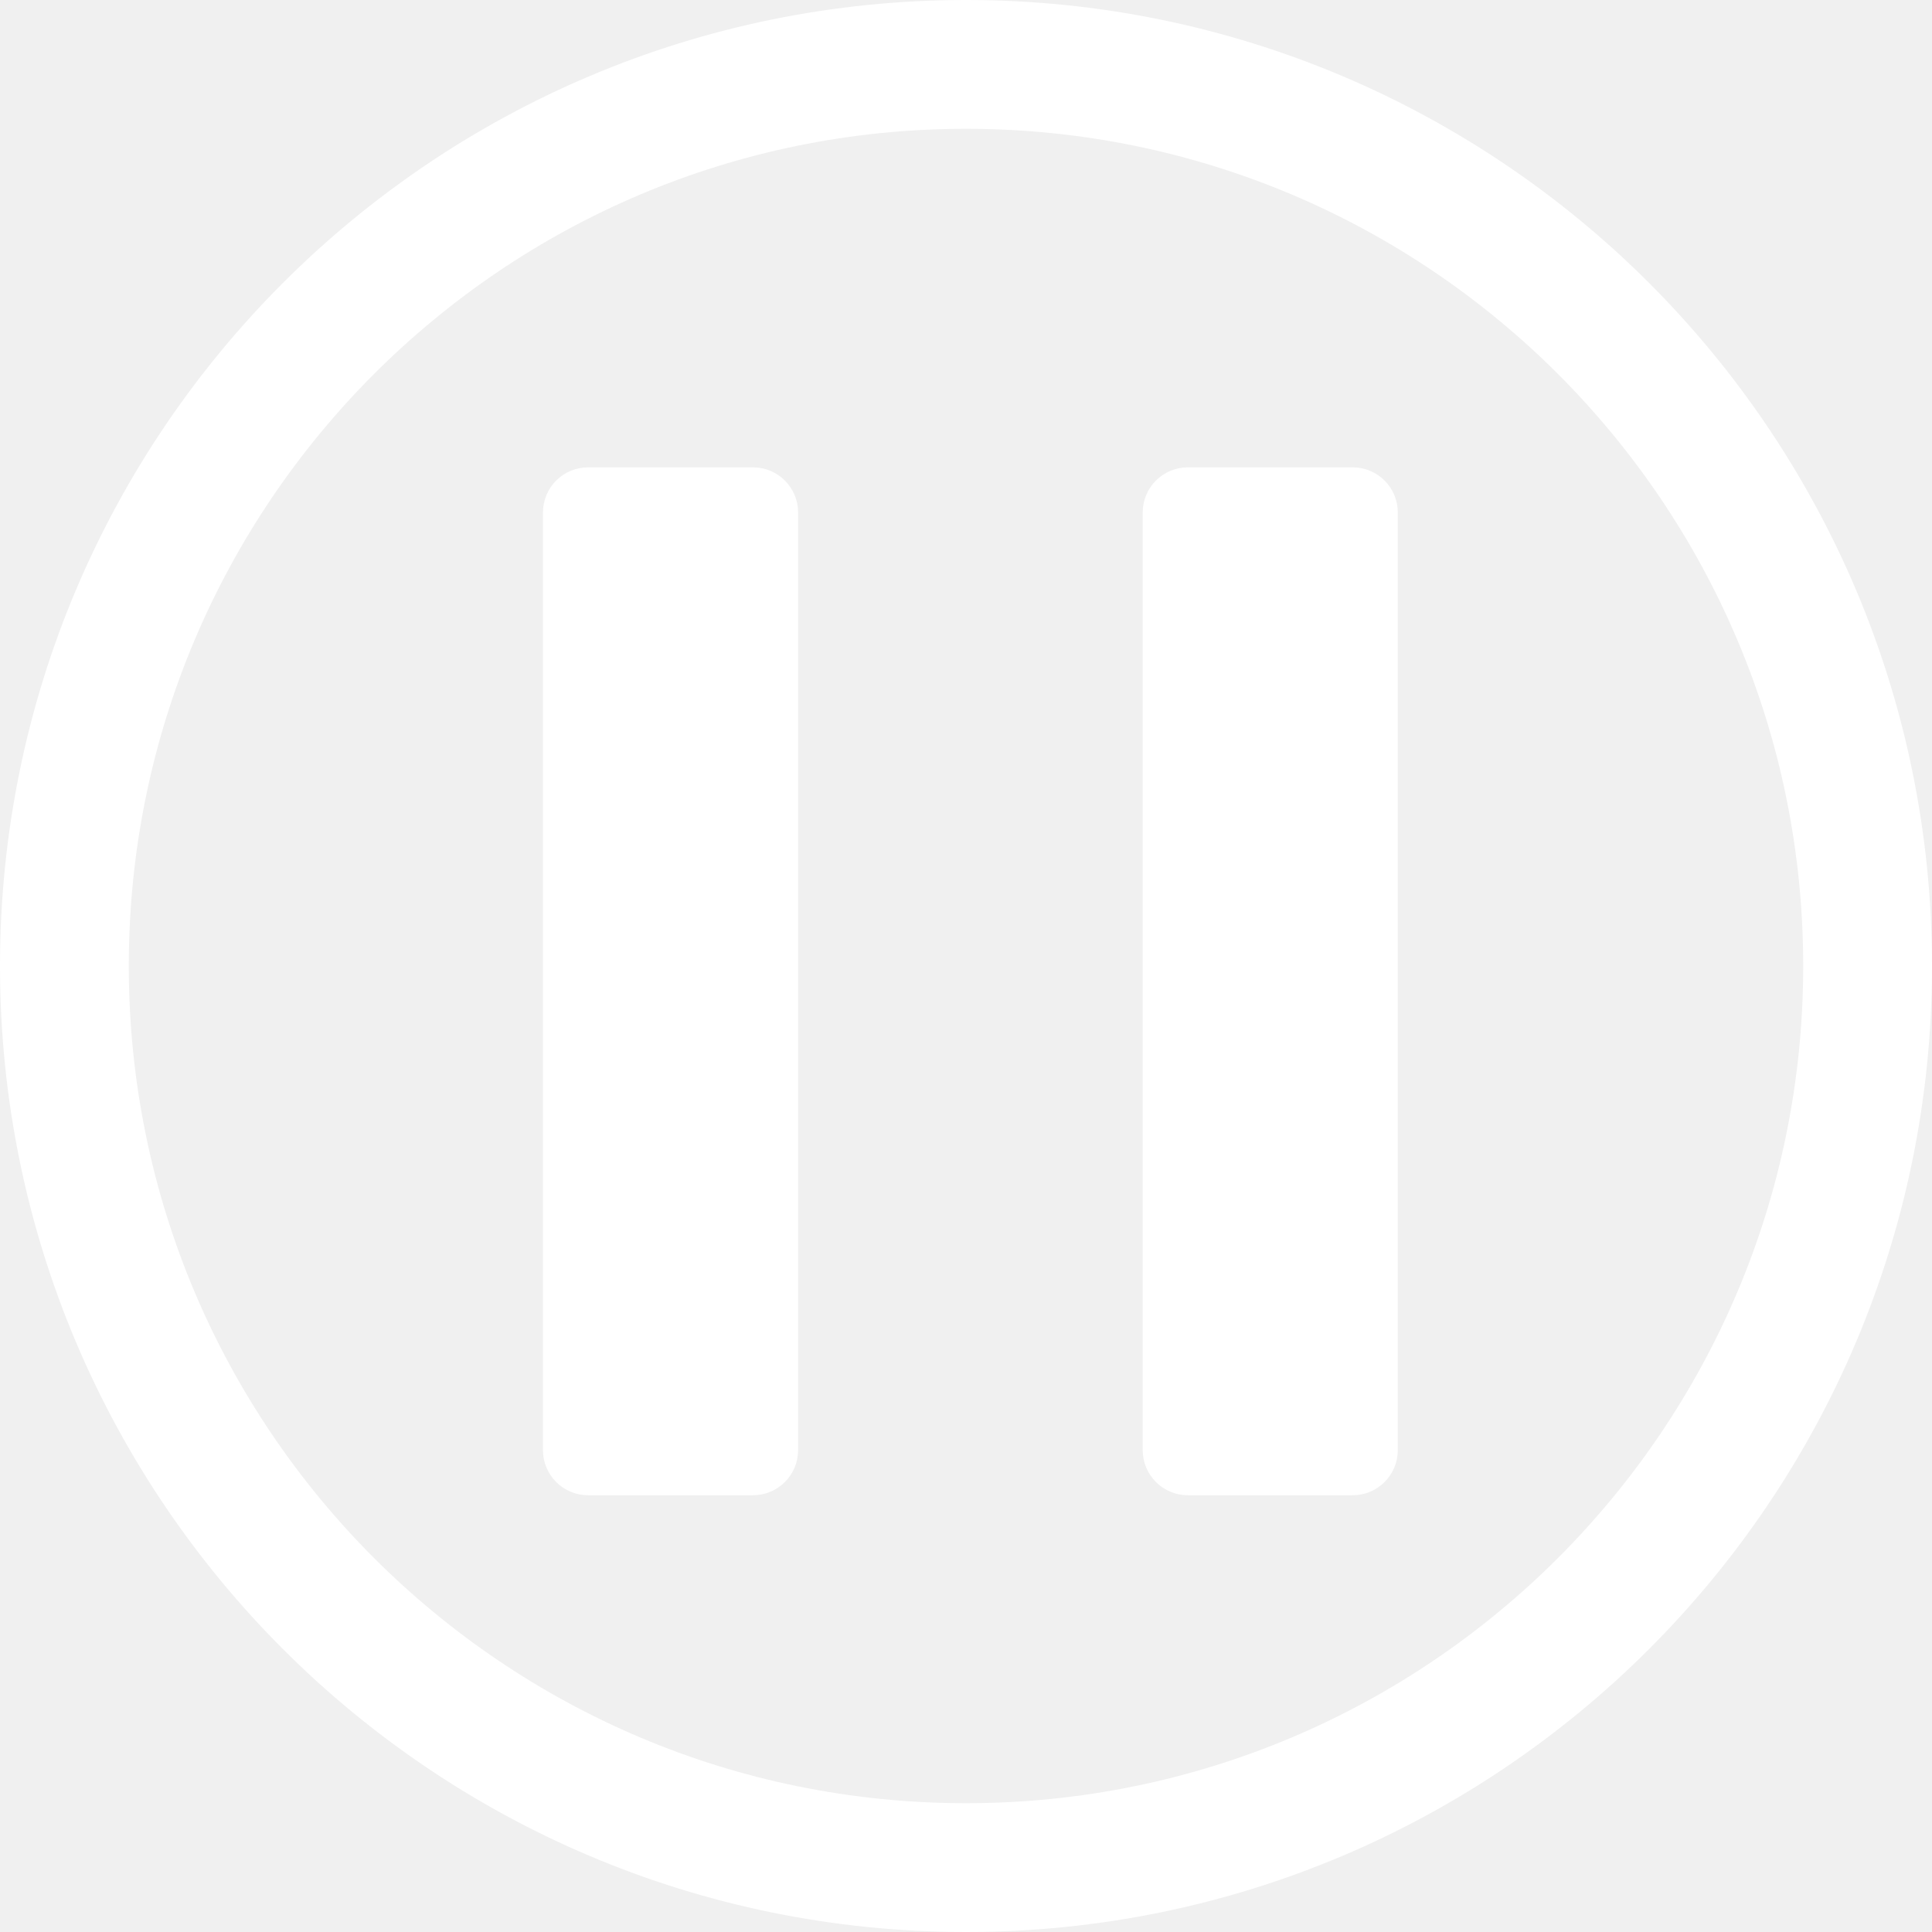
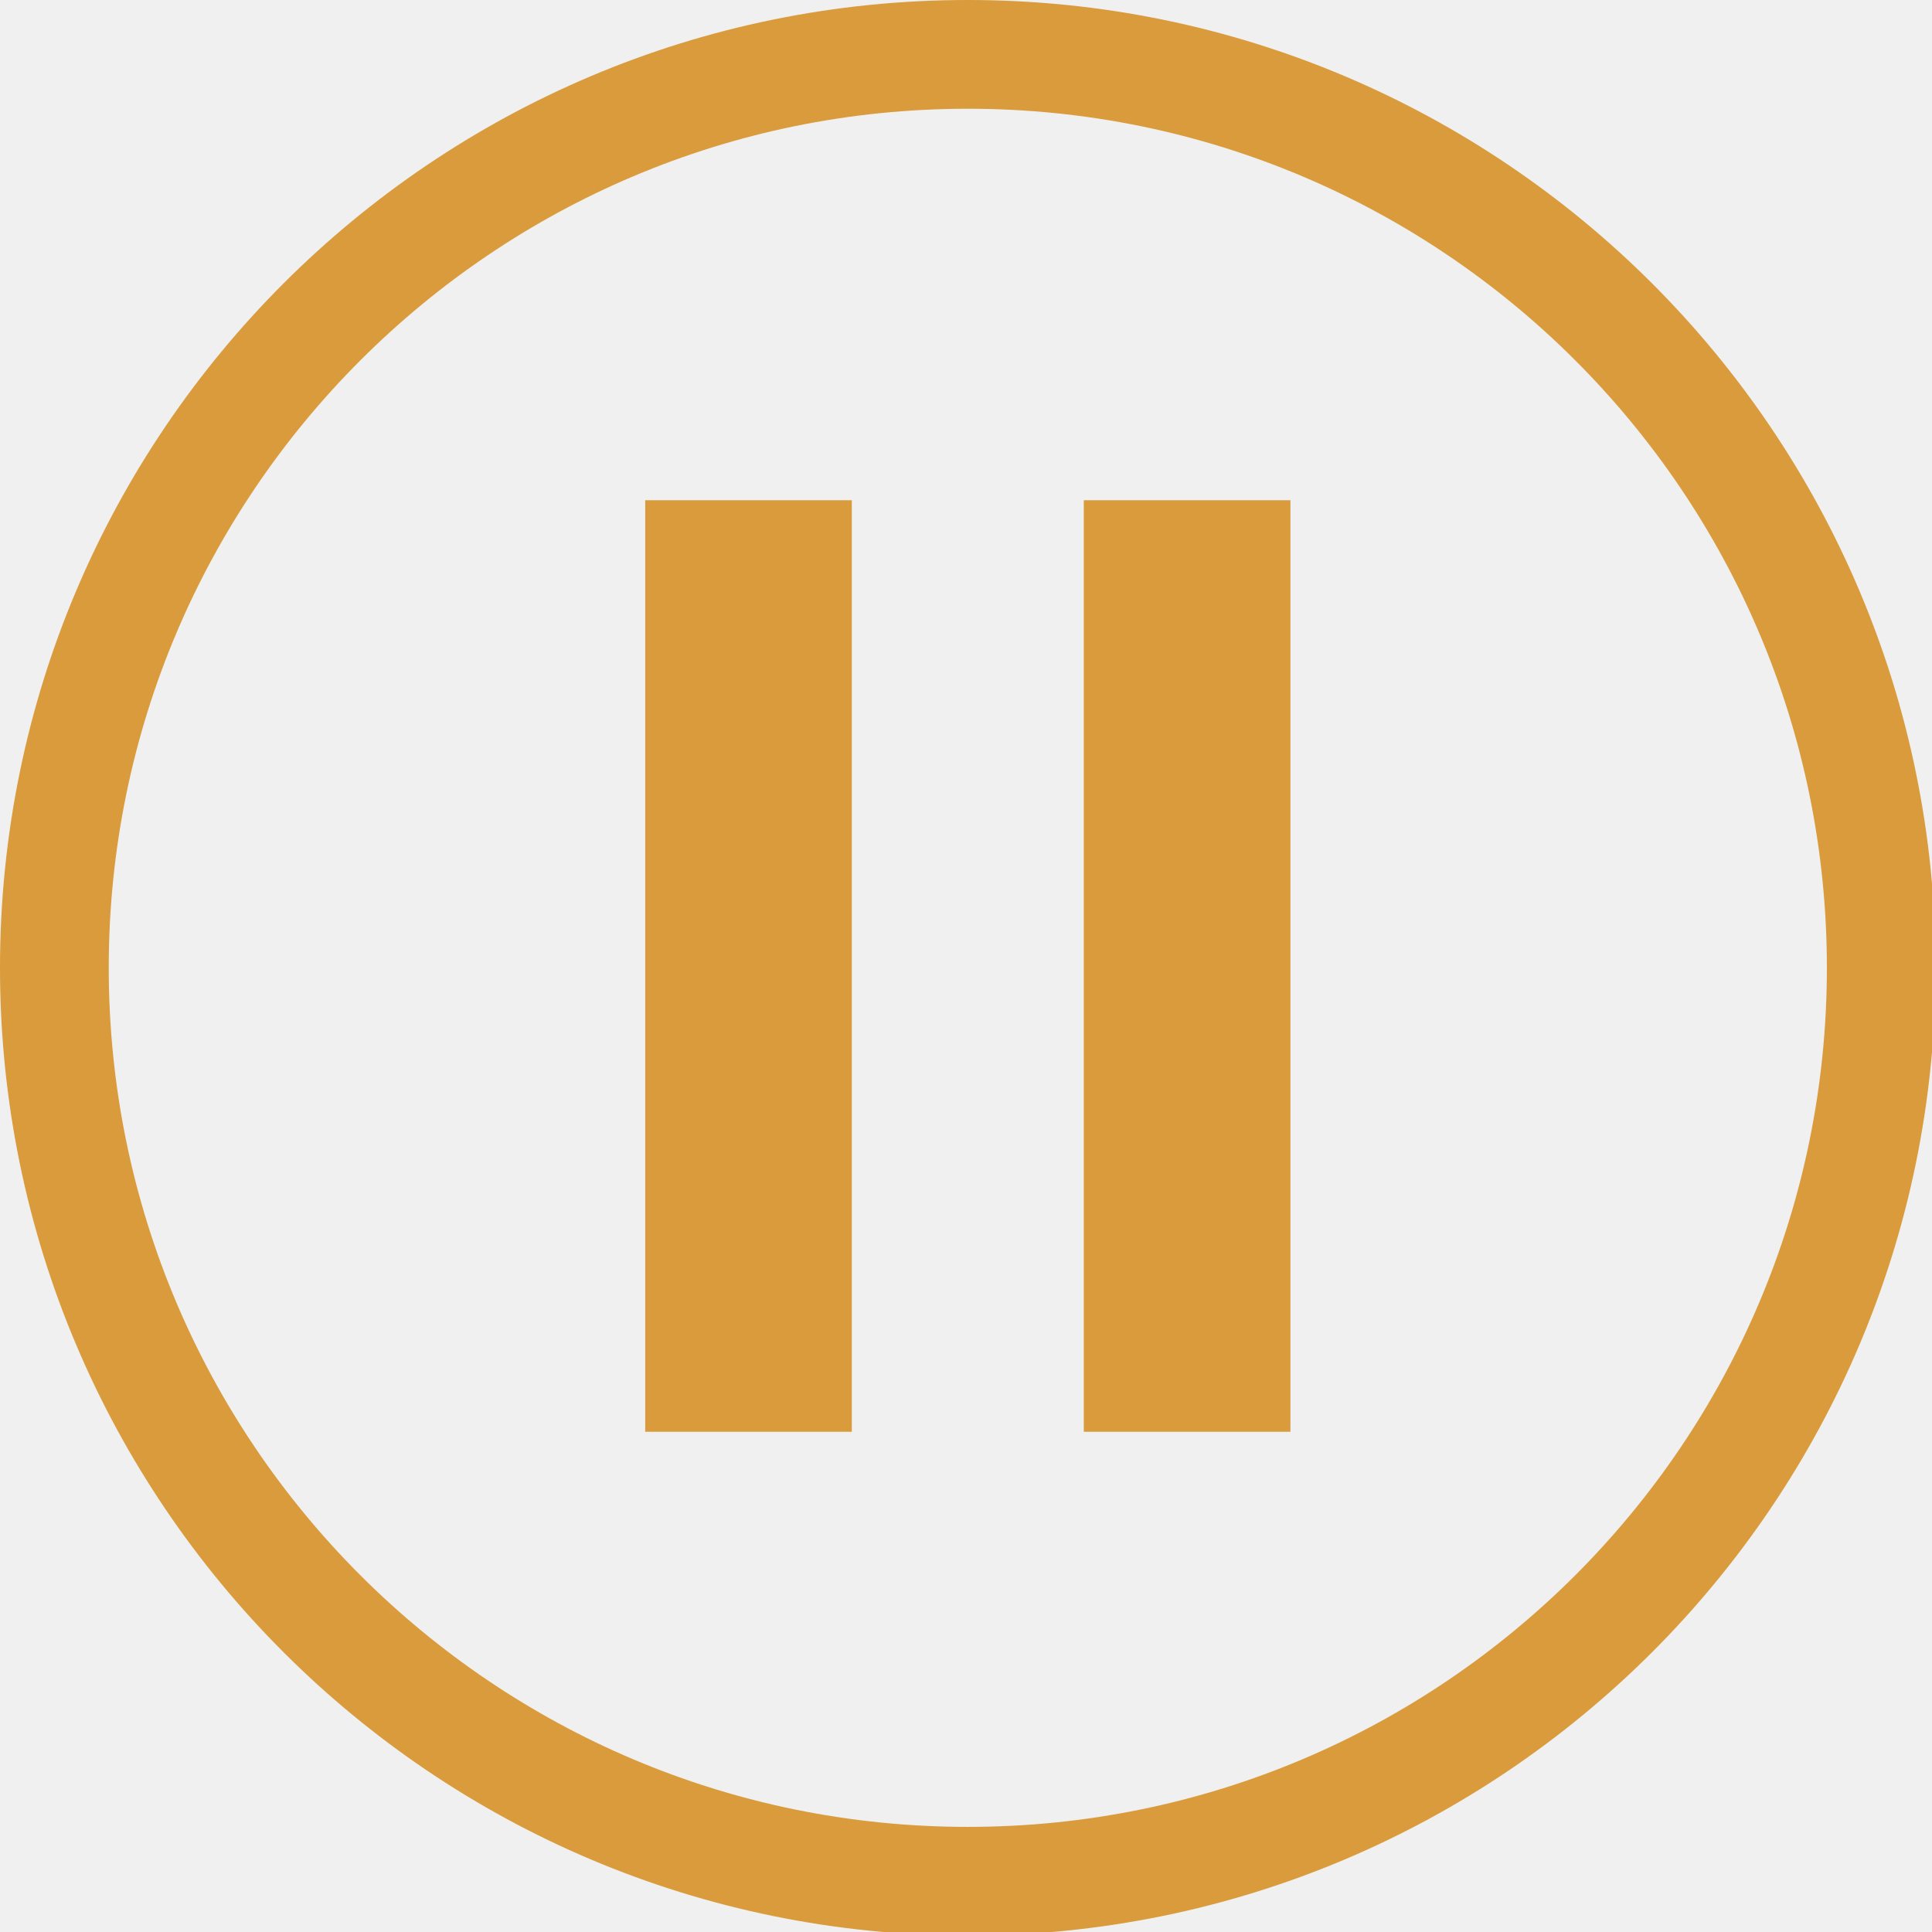
- <svg xmlns="http://www.w3.org/2000/svg" version="1.1" id="Layer_1" x="0px" y="0px" width="30px" height="30px" viewBox="0 0 30 30" enable-background="new 0 0 30 30" xml:space="preserve">
-   <ellipse fill="none" stroke="#FFFFFF" stroke-width="2" stroke-miterlimit="10" cx="15" cy="15" rx="14" ry="14" />
+ <svg xmlns="http://www.w3.org/2000/svg" version="1.1" id="Layer_1" x="0px" y="0px" viewBox="0 0 53.3 53.3" style="enable-background:new 0 0 53.3 53.3;" xml:space="preserve">
+   <style type="text/css">
+ 	.st0{fill:none;stroke:#D99B3B;stroke-width:3;stroke-miterlimit:10;}
+ 	.st1{fill:#D99B3B;}
+ </style>
  <g>
-     <g>
-       <path d="M21.605,22.518c0,0.11-0.09,0.2-0.2,0.2h-2.561c-0.11,0-0.2-0.09-0.2-0.2V7.957c0-0.11,0.09-0.2,0.2-0.2h2.561    c0.11,0,0.2,0.09,0.2,0.2V22.518z" />
-       <path fill="#FFFFFF" stroke="#FFFFFF" stroke-miterlimit="10" transform="translate(-0.4,0)" d="M21.605,22.518c0,0.11-0.09,0.2-0.2,0.2h-2.561    c-0.11,0-0.2-0.09-0.2-0.2V7.957c0-0.11,0.09-0.2,0.2-0.2h2.561c0.11,0,0.2,0.09,0.2,0.2V22.518z" />
-     </g>
-     <g>
-       <path d="M12.293,22.518c0,0.11-0.09,0.2-0.2,0.2H9.531c-0.11,0-0.2-0.09-0.2-0.2V7.957c0-0.11,0.09-0.2,0.2-0.2h2.562    c0.11,0,0.2,0.09,0.2,0.2V22.518z" />
-       <path fill="#FFFFFF" stroke="#FFFFFF" stroke-miterlimit="10" transform="translate(-0.4,0)" d="M12.293,22.518c0,0.11-0.09,0.2-0.2,0.2H9.531    c-0.11,0-0.2-0.09-0.2-0.2V7.957c0-0.11,0.09-0.2,0.2-0.2h2.562c0.11,0,0.2,0.09,0.2,0.2V22.518z" />
-     </g>
+     <circle class="st0" cx="26.7" cy="26.7" r="25.2" />
+     <rect x="17.8" y="13.8" class="st1" width="5.7" height="25.7" />
+     <rect x="29.9" y="13.8" class="st1" width="5.7" height="25.7" />
  </g>
</svg>
